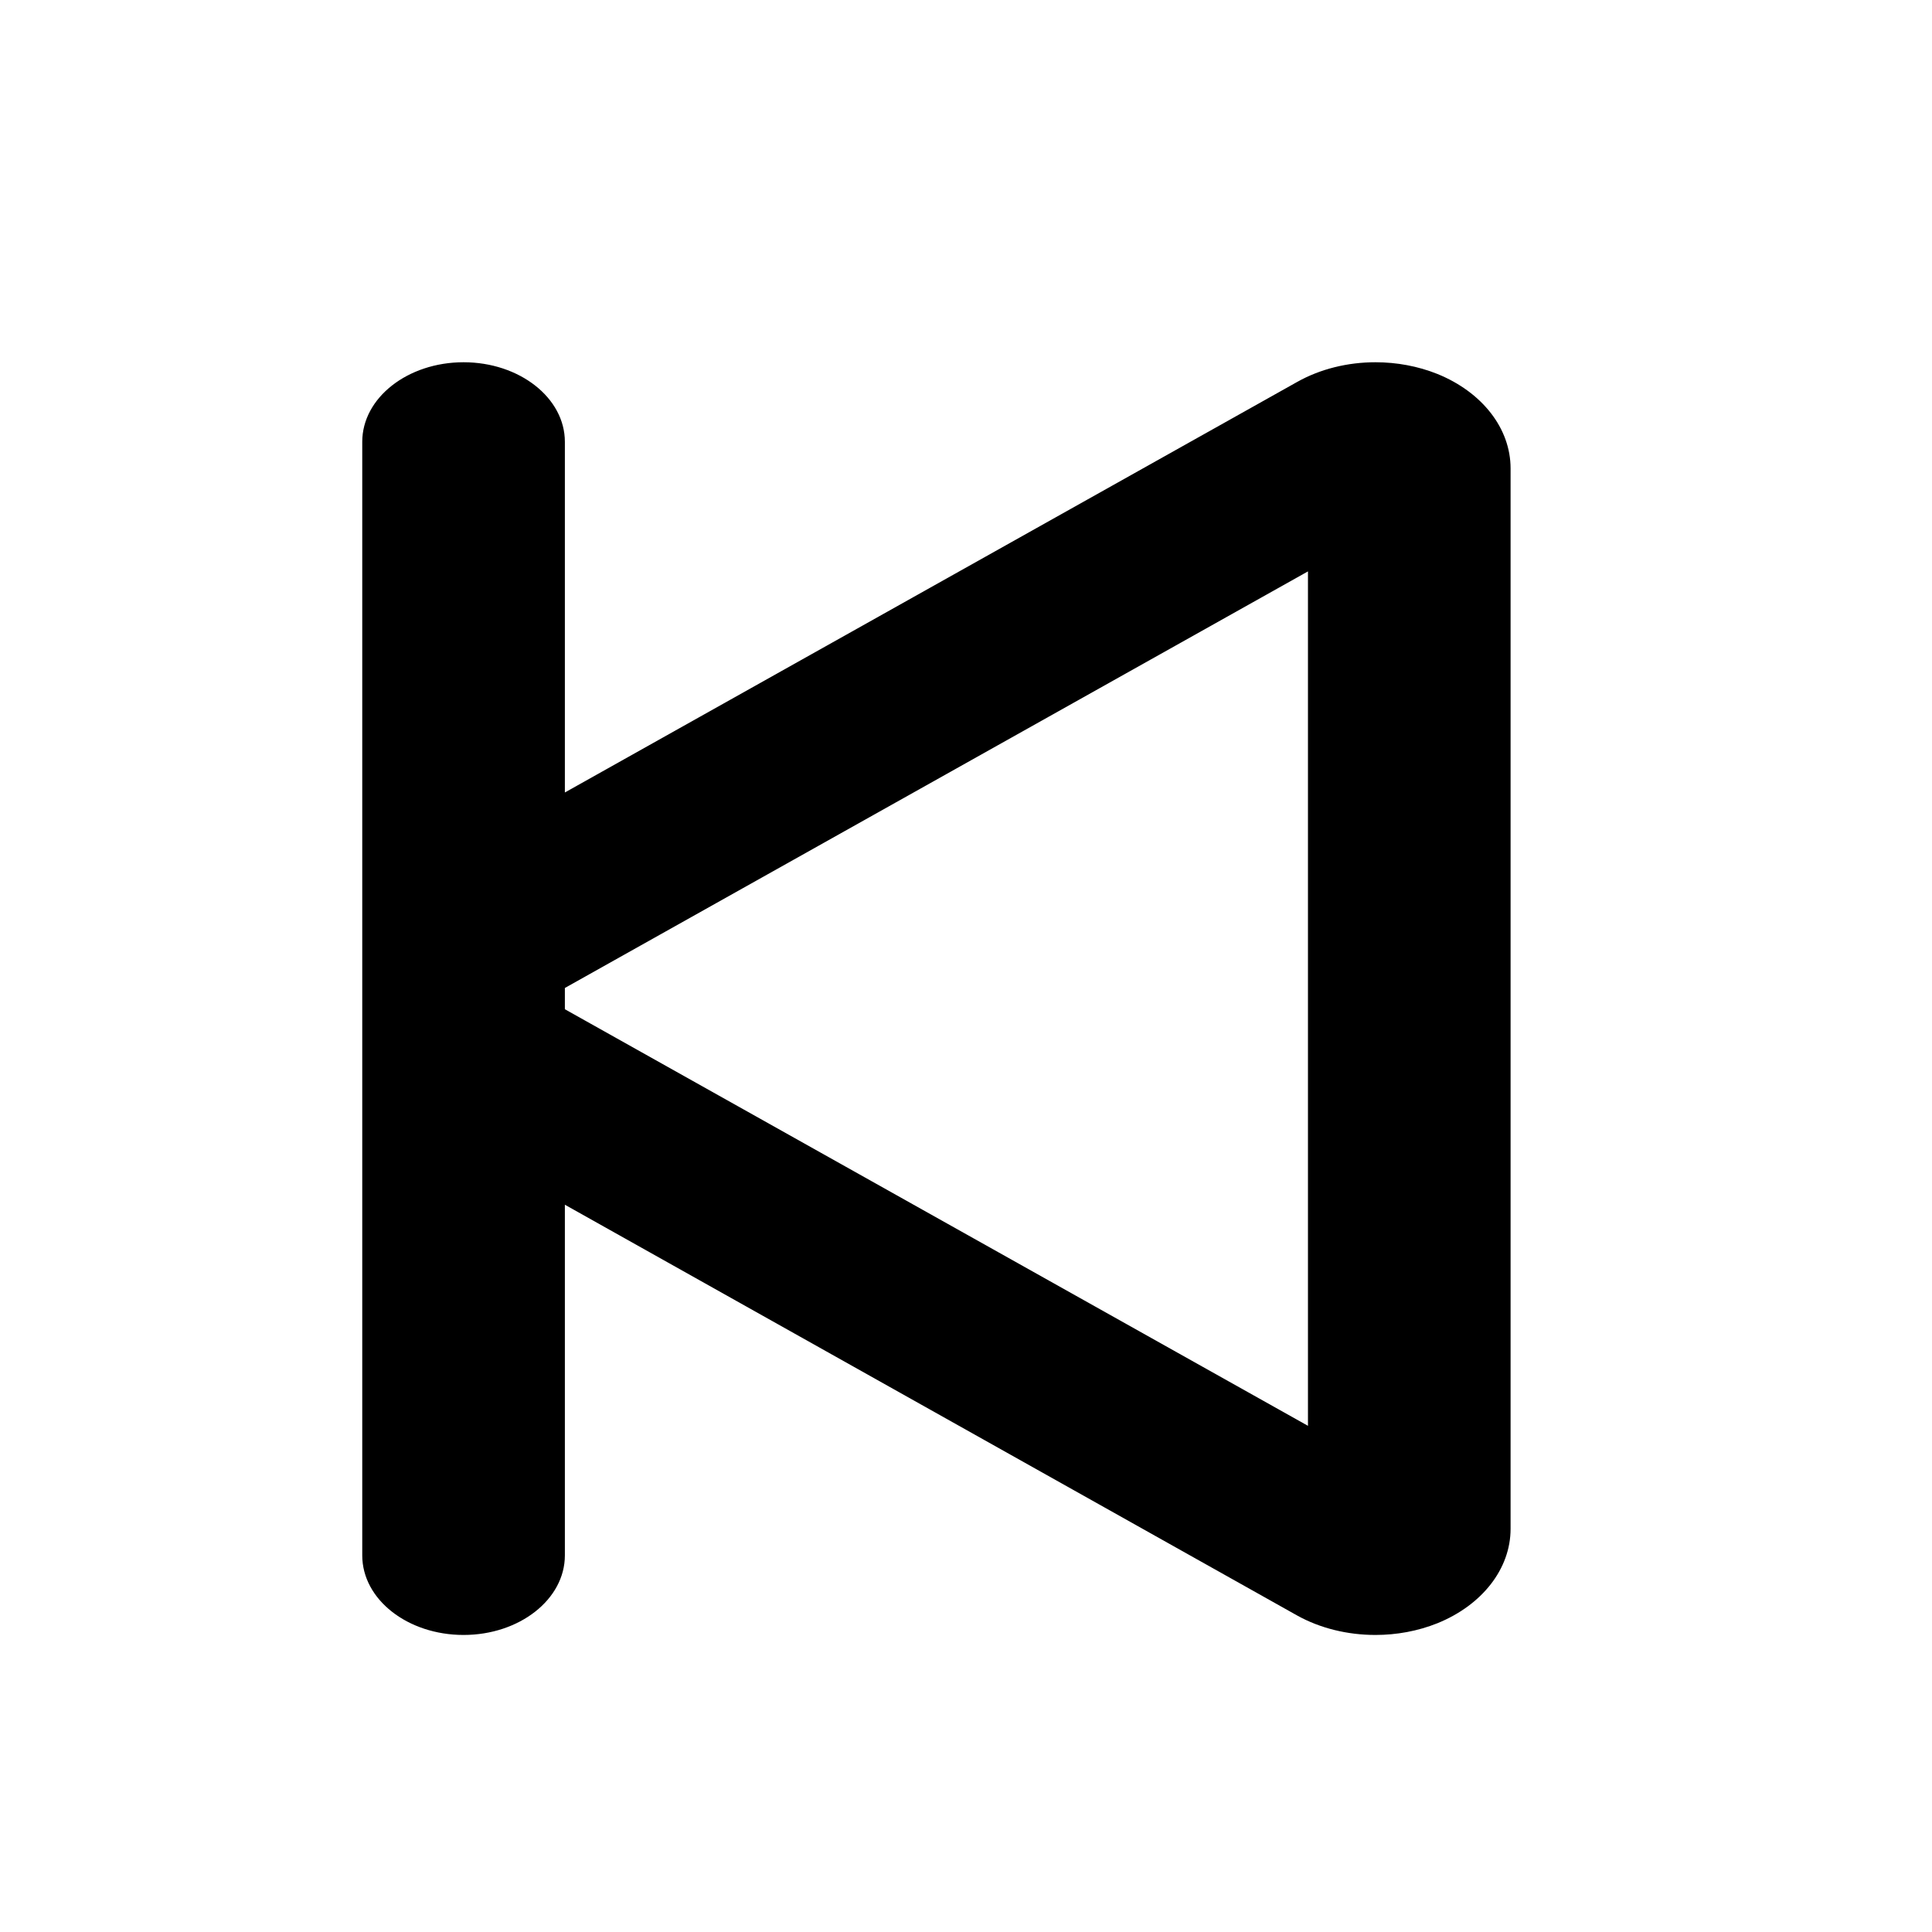
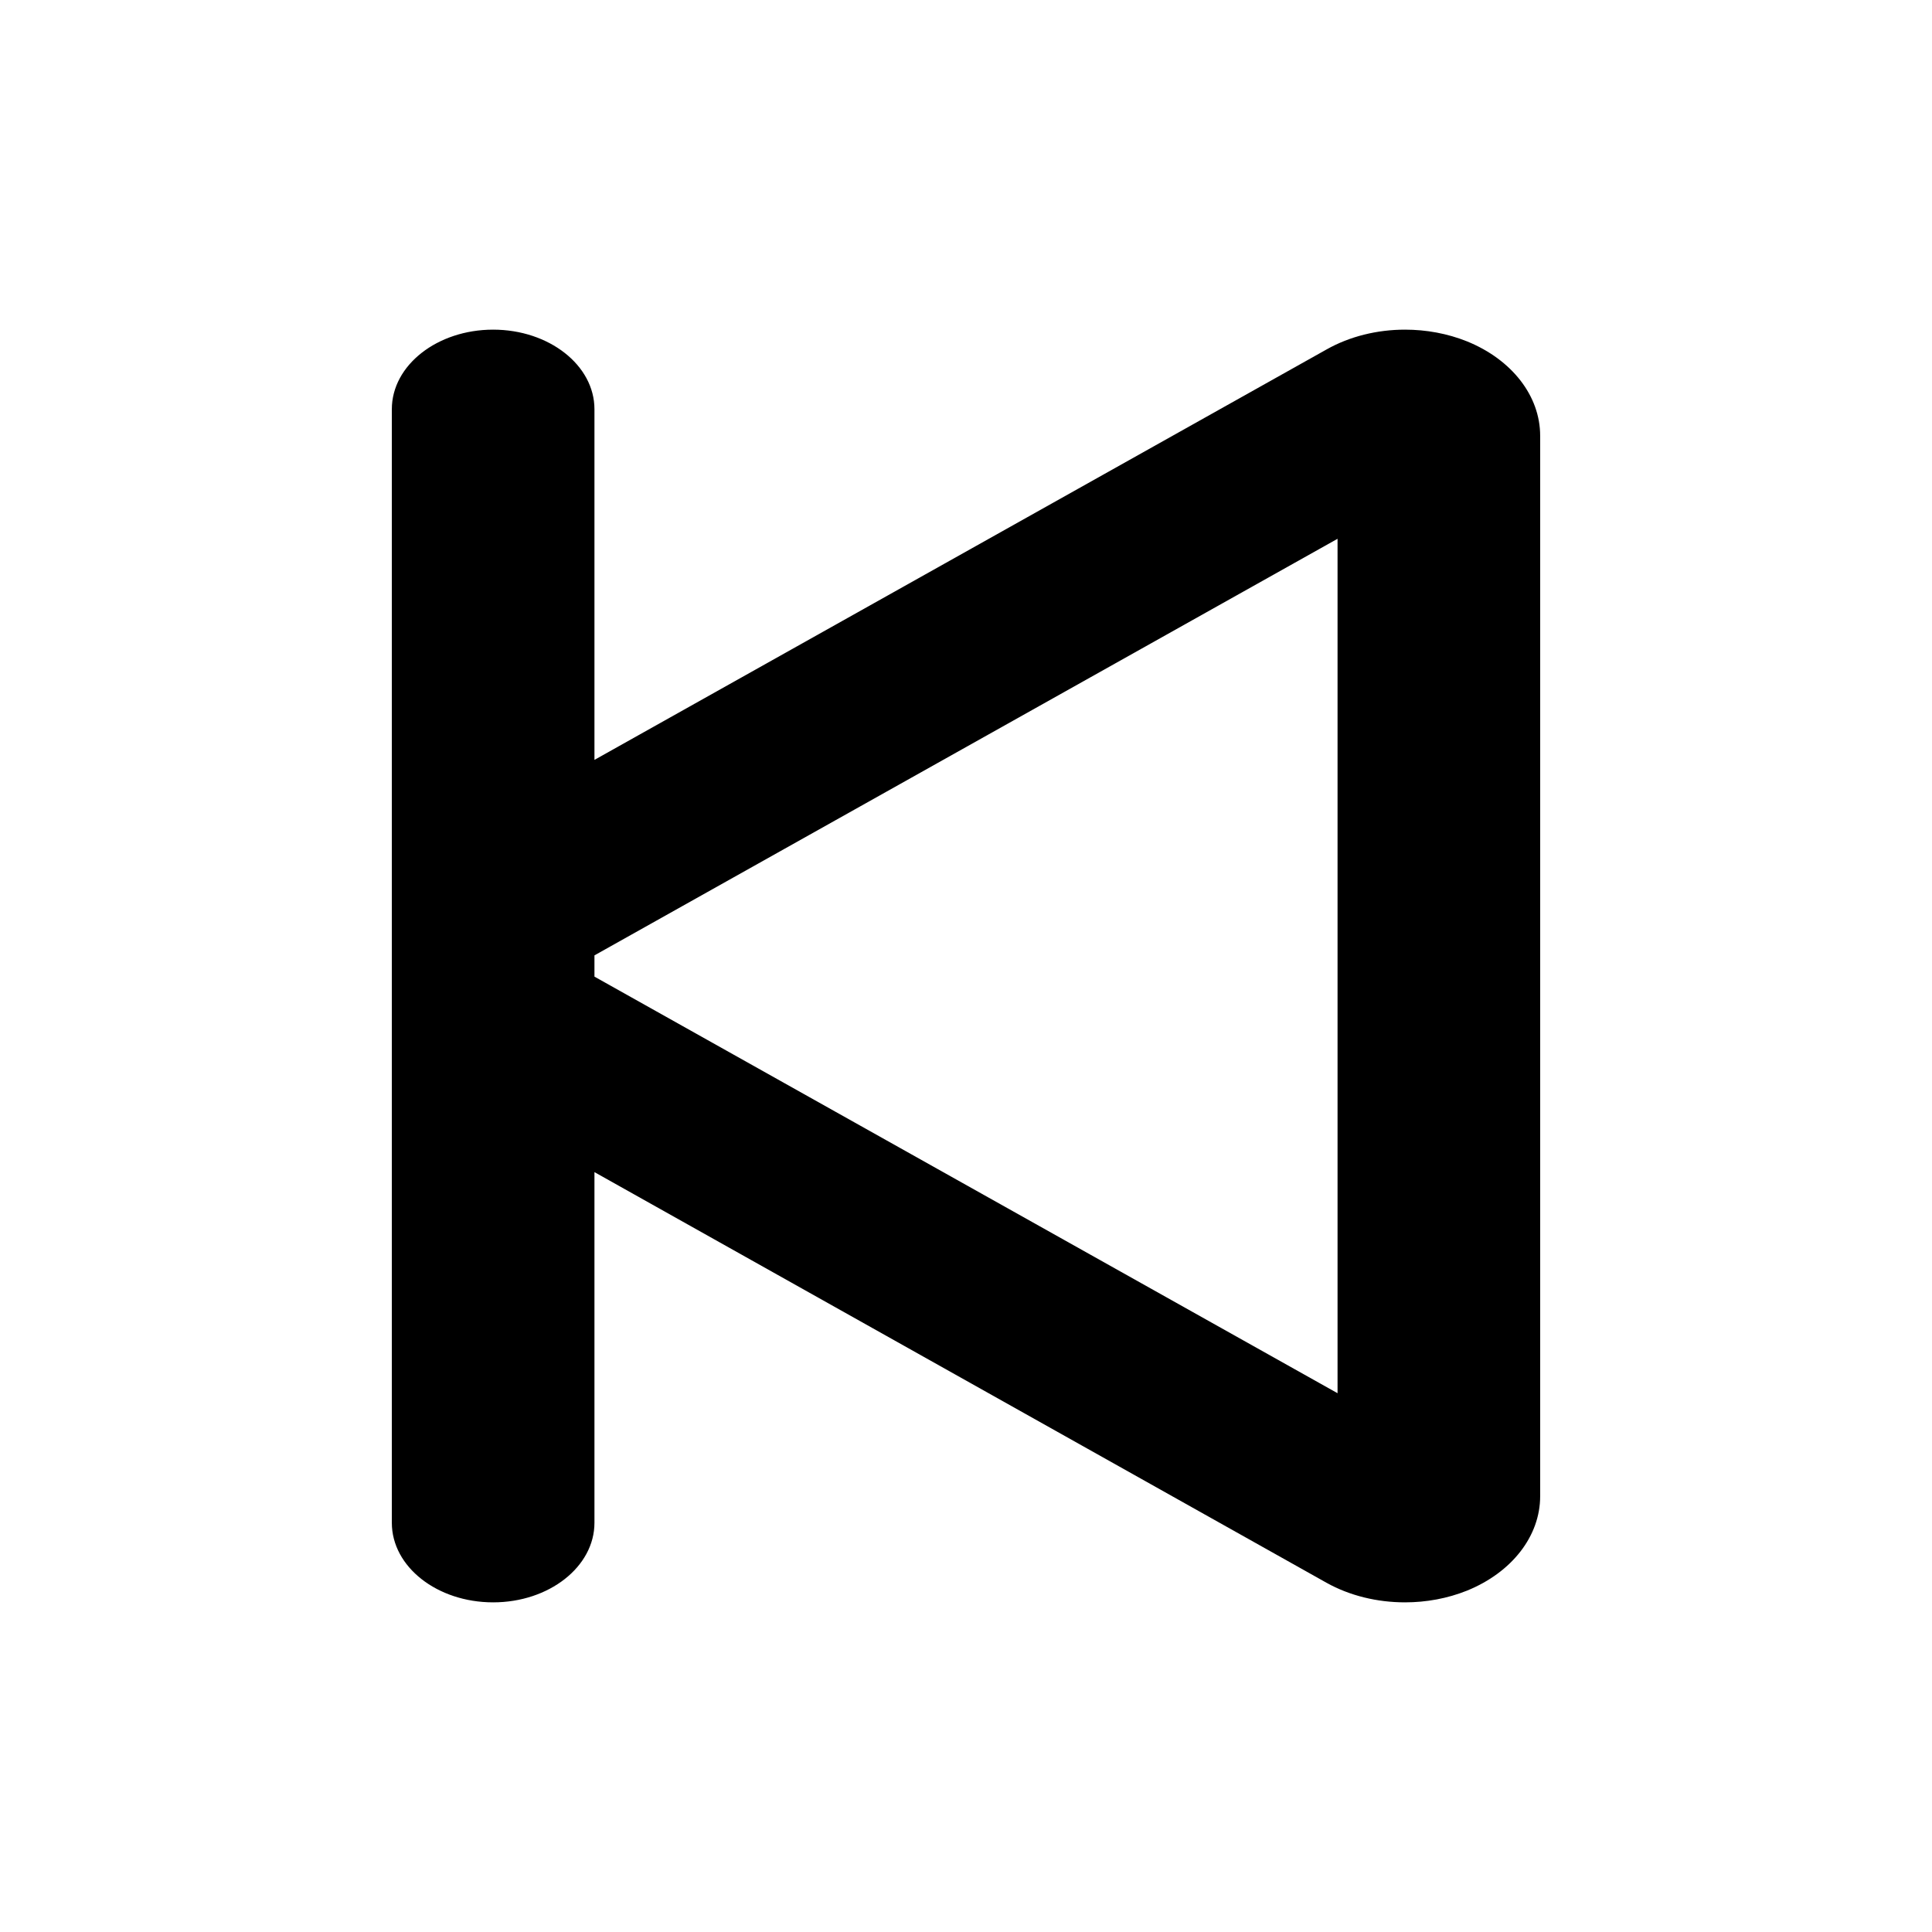
<svg xmlns="http://www.w3.org/2000/svg" viewBox="0 0 16 16">
-   <path d="M3 3.659V12.881C3 13.246 3.376 13.54 3.839 13.54C4.302 13.54 4.678 13.245 4.678 12.881V9.977L10.741 13.378C10.933 13.485 11.16 13.54 11.391 13.54C11.566 13.54 11.742 13.508 11.904 13.443C12.276 13.292 12.51 12.991 12.51 12.661V3.879C12.51 3.549 12.276 3.248 11.904 3.097C11.742 3.032 11.566 3 11.391 3C11.162 3 10.934 3.055 10.741 3.164L4.678 6.563V3.659C4.678 3.295 4.302 3 3.839 3C3.376 3 3 3.295 3 3.659ZM4.678 8.182L10.832 4.732V11.808L4.678 8.358V8.182Z" />
+   <path d="M3.245 3.389V12.611C3.245 12.976 3.621 13.27 4.084 13.27C4.547 13.27 4.923 12.975 4.923 12.611V9.707L10.986 13.108C11.178 13.215 11.405 13.27 11.636 13.27C11.811 13.27 11.987 13.238 12.149 13.173C12.521 13.022 12.755 12.721 12.755 12.391V3.609C12.755 3.279 12.521 2.978 12.149 2.827C11.987 2.762 11.811 2.73 11.636 2.73C11.407 2.73 11.179 2.785 10.986 2.894L4.923 6.293V3.389C4.923 3.025 4.547 2.73 4.084 2.73C3.621 2.73 3.245 3.025 3.245 3.389ZM4.923 7.912L11.077 4.462V11.538L4.923 8.088V7.912Z" />
</svg>
